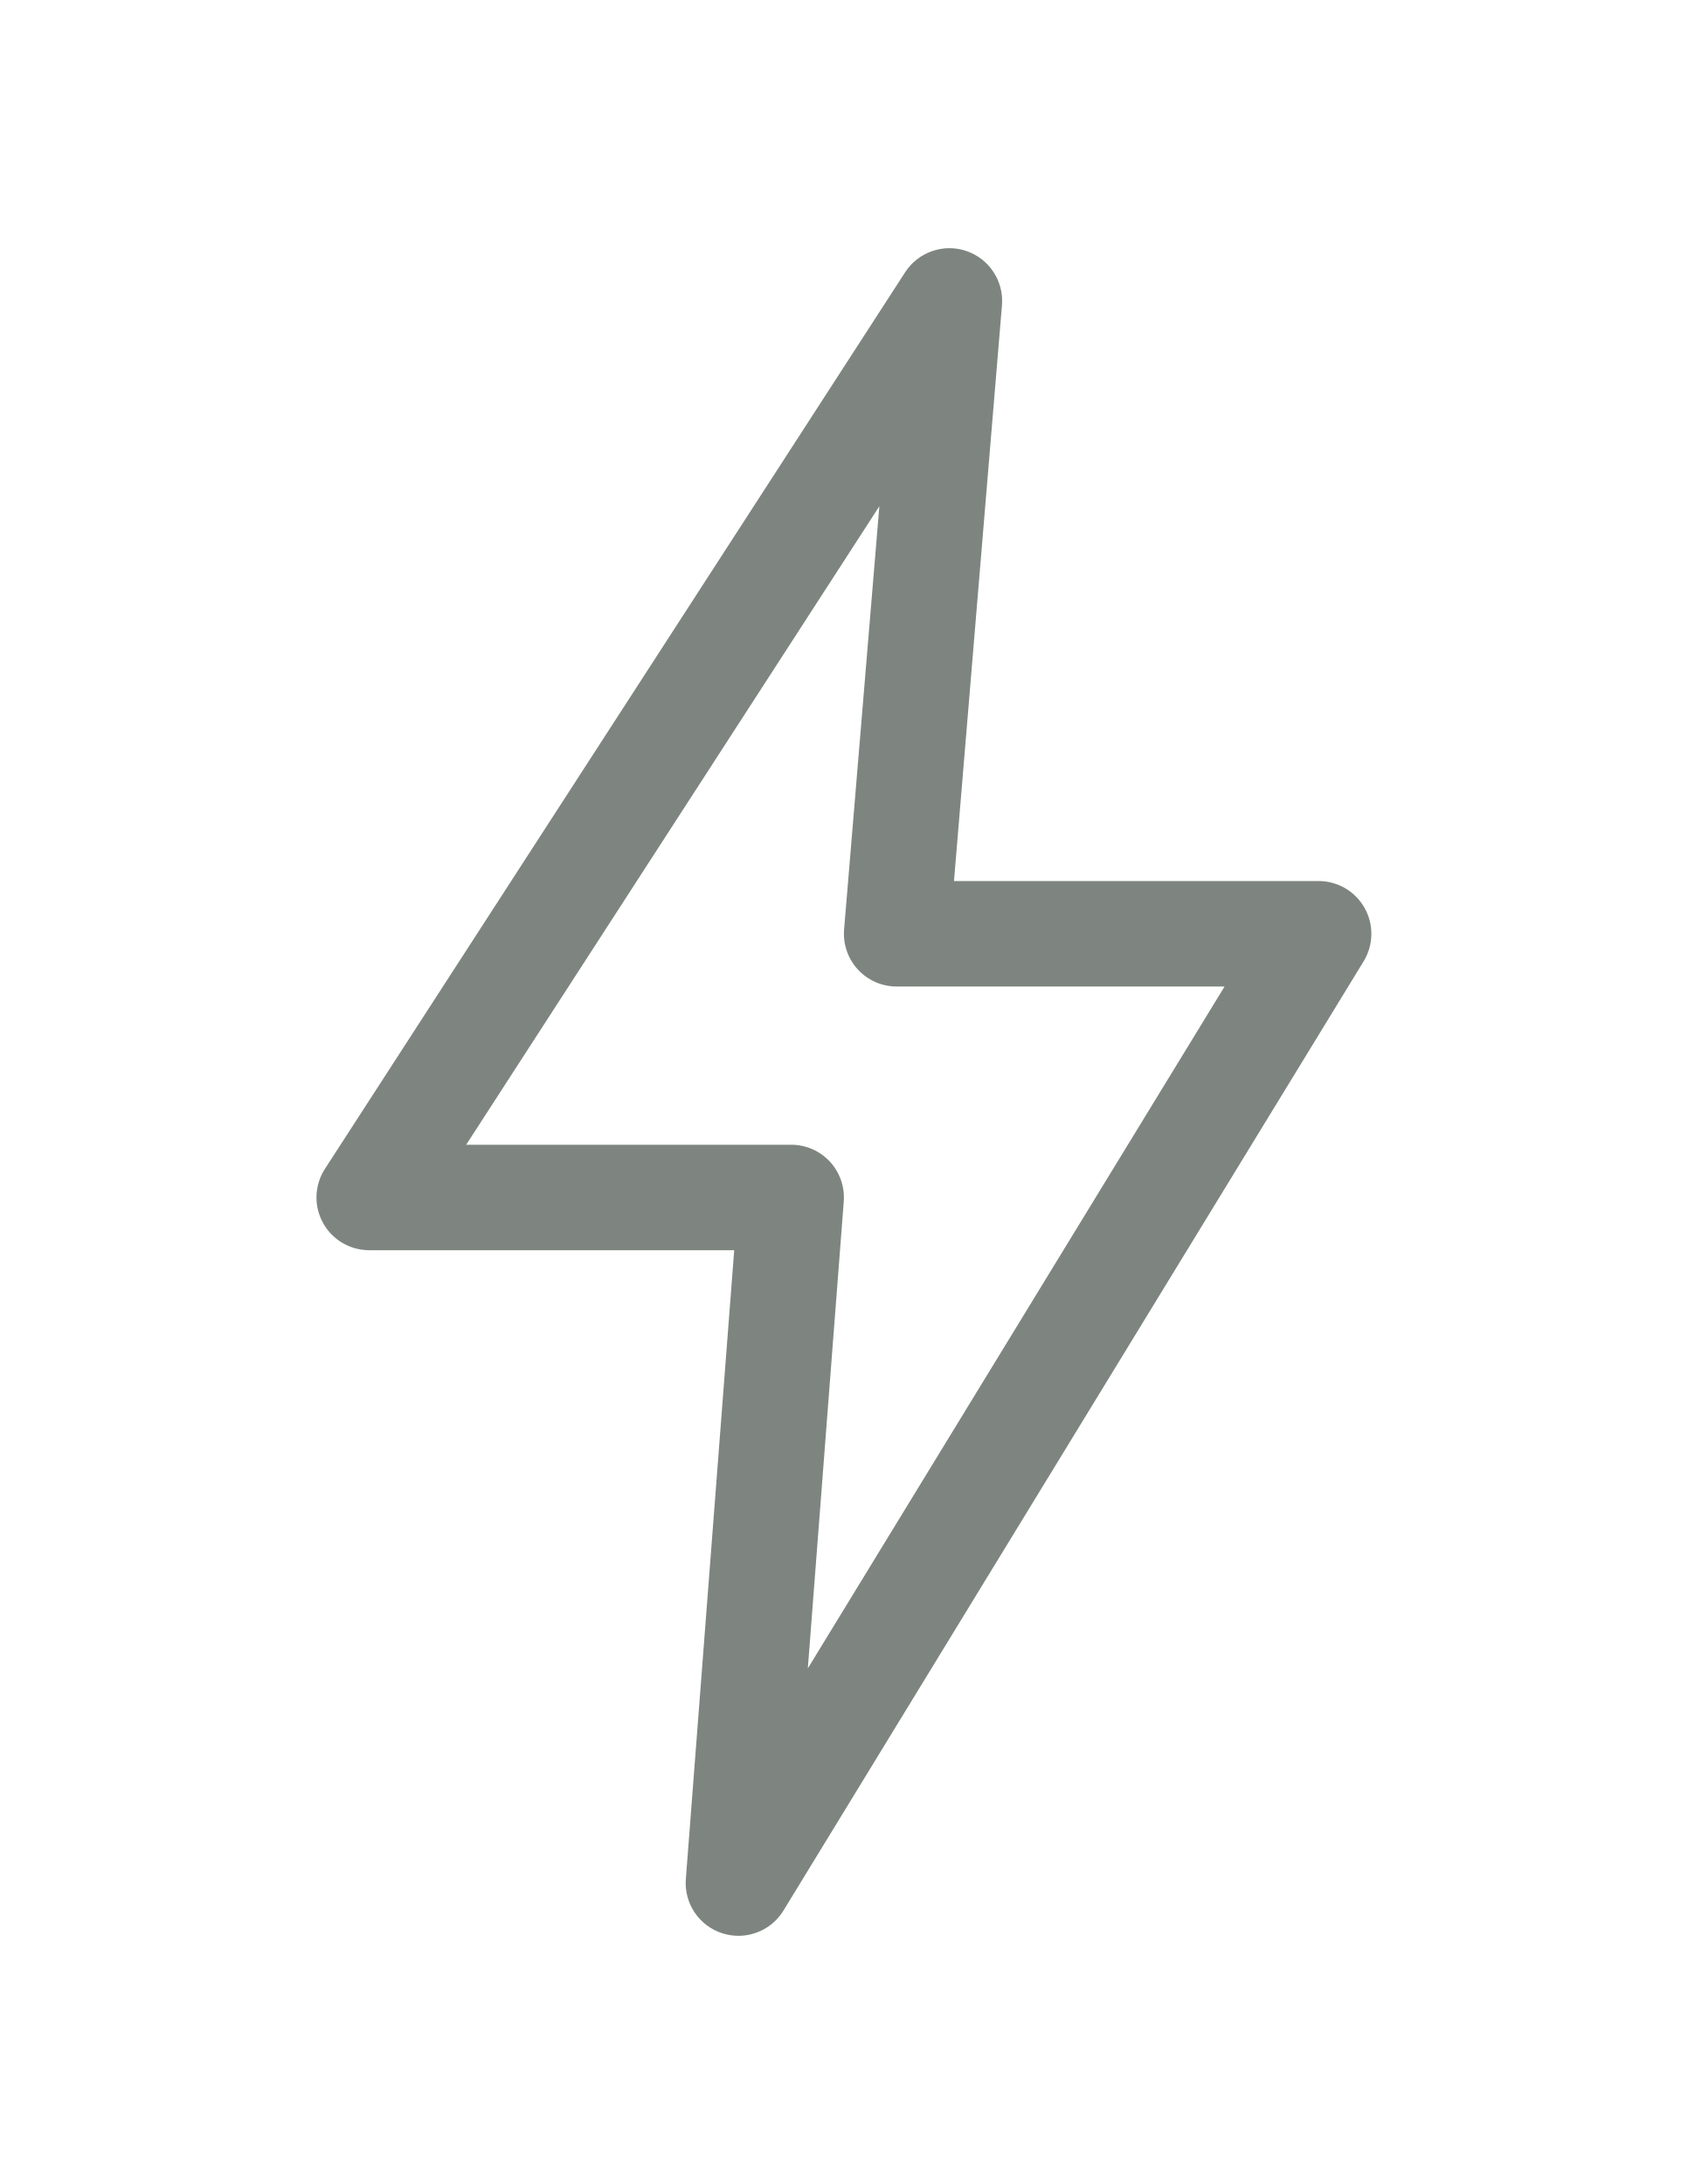
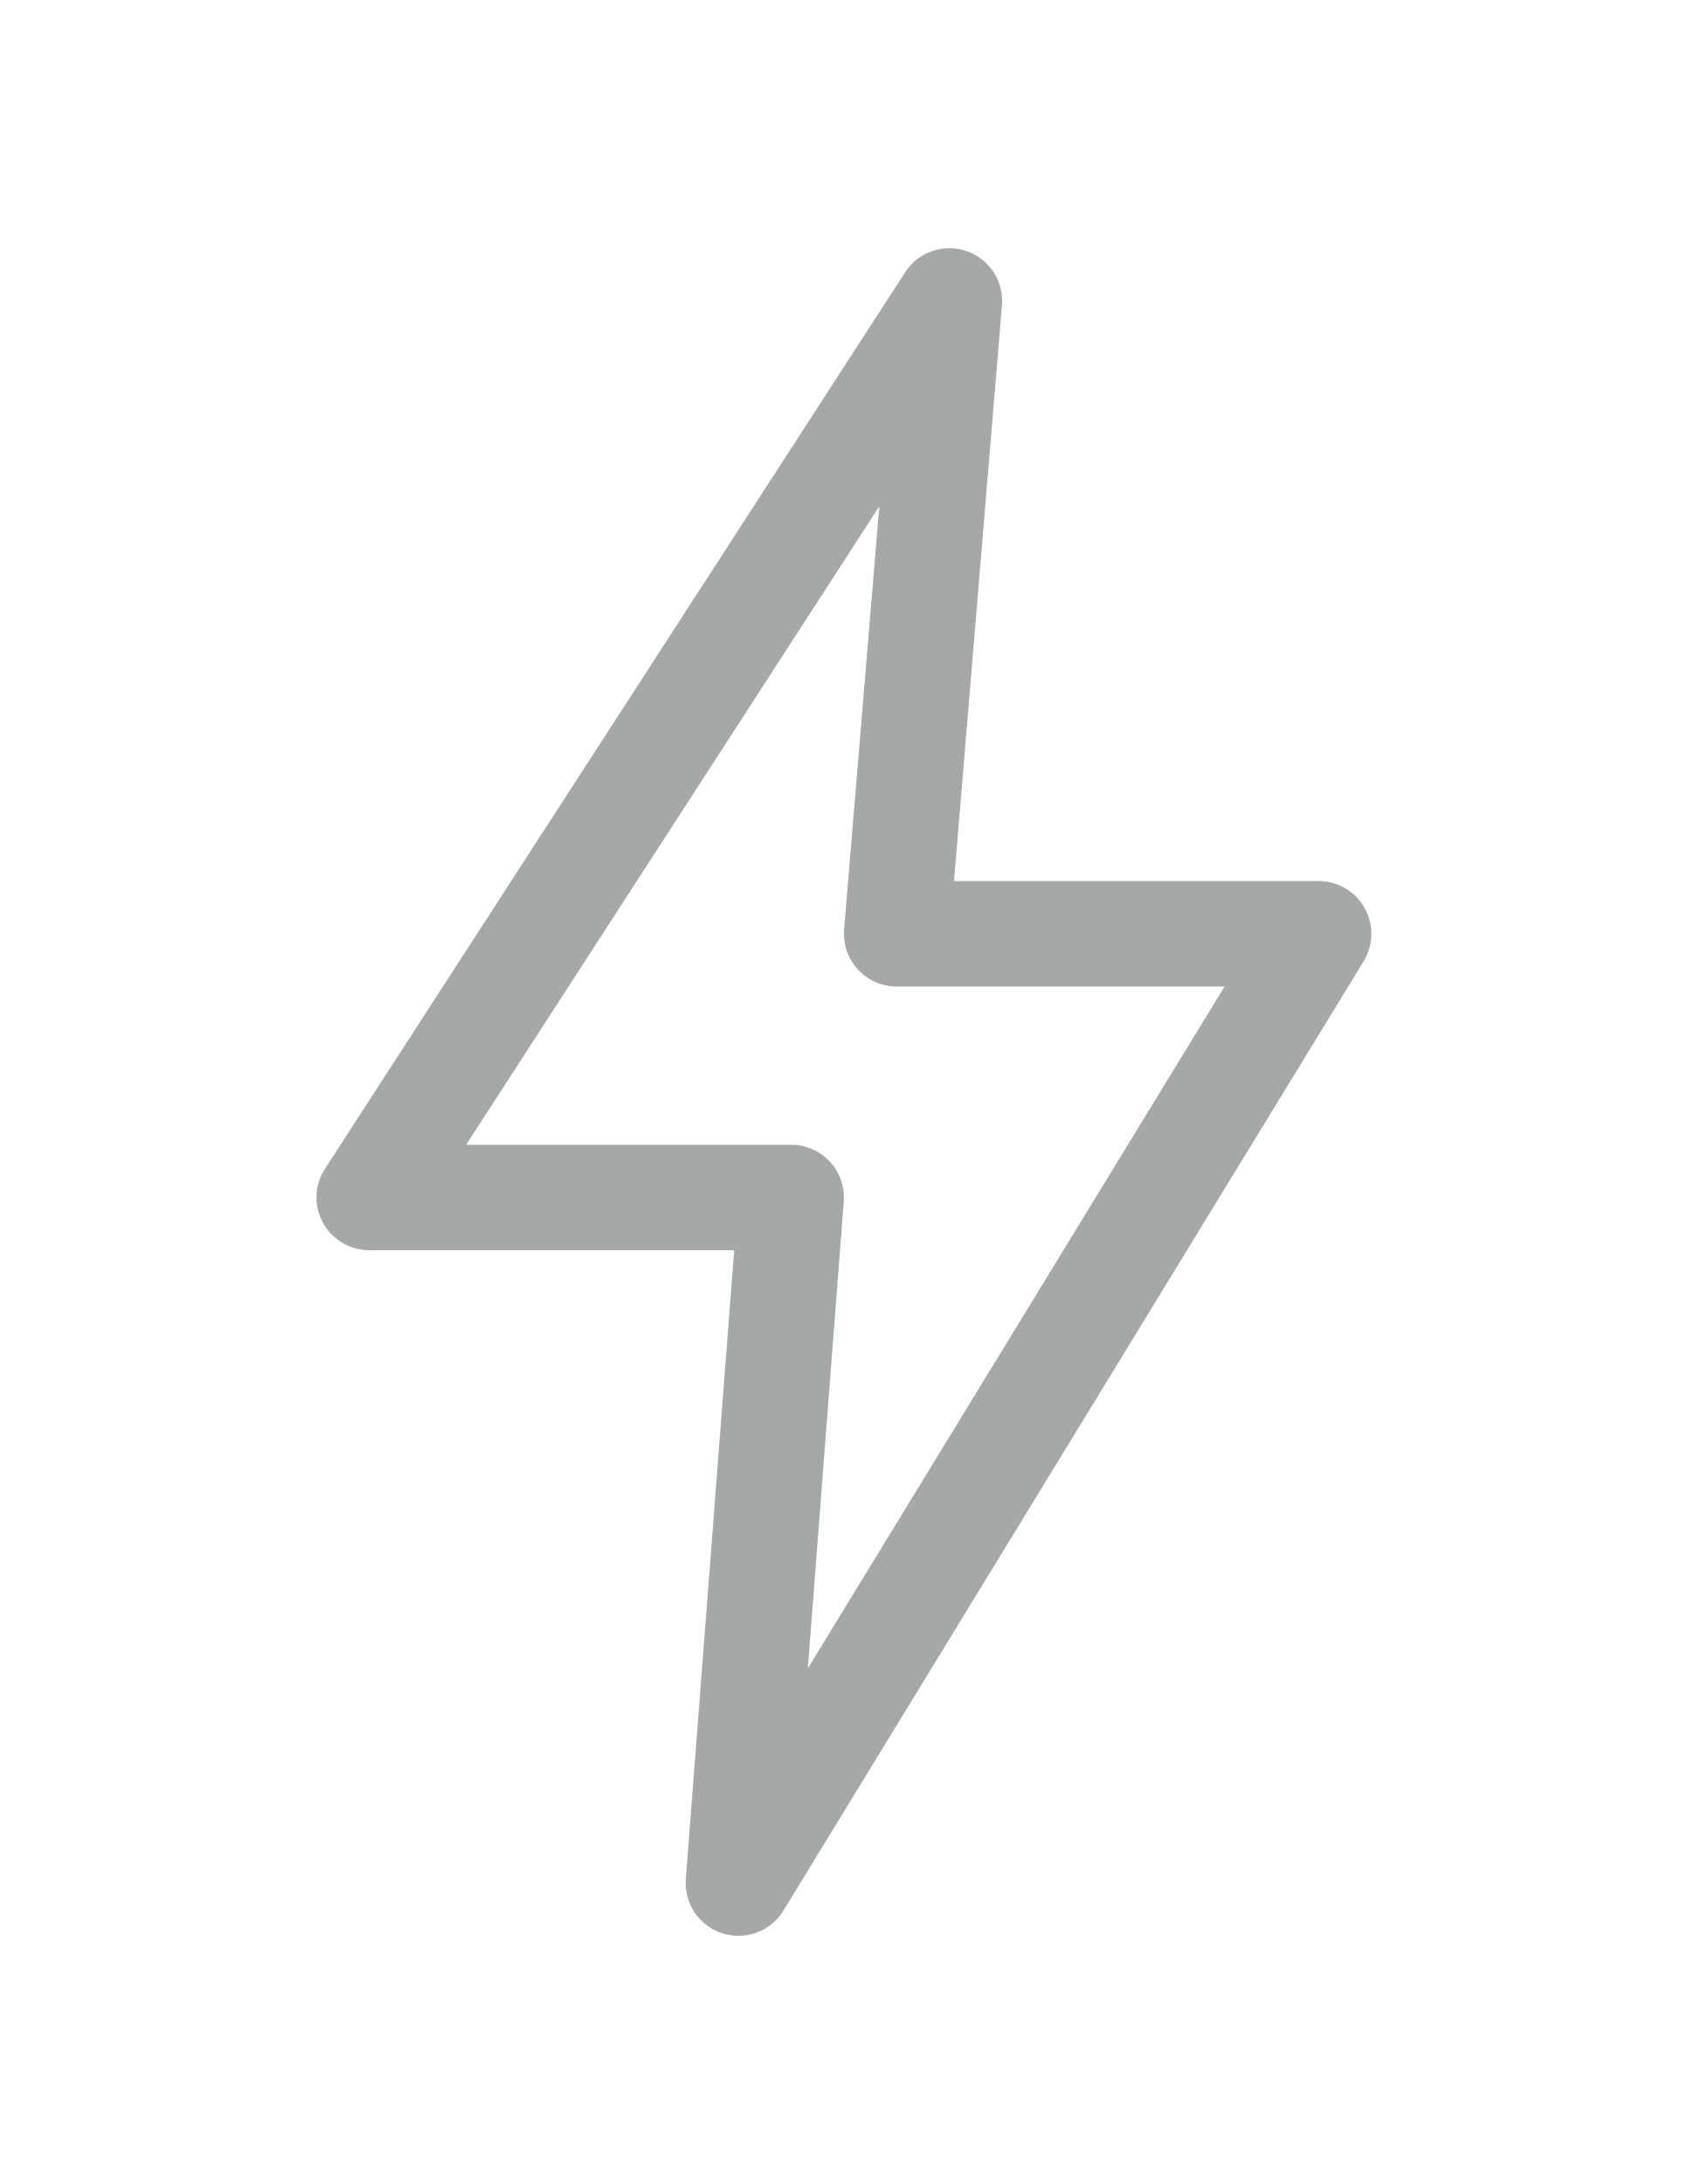
<svg xmlns="http://www.w3.org/2000/svg" version="1.1" id="Capa_1" x="0px" y="0px" width="612px" height="792px" viewBox="0 0 612 792" enable-background="new 0 0 612 792" xml:space="preserve">
-   <path fill="#7E8580" d="M494.8,329.27c-3.381-6.033-9.759-9.771-16.679-9.771H345.91l17.397-208.782  c0.729-8.74-4.585-16.854-12.886-19.684c-8.265-2.849-17.463,0.337-22.227,7.705L117.824,423.86  c-3.811,5.883-4.101,13.38-0.747,19.533c3.353,6.154,9.795,9.981,16.799,9.981h132.342l-17.537,228.033  c-0.682,8.814,4.771,16.949,13.186,19.667c1.942,0.625,3.922,0.926,5.883,0.926c6.519,0,12.774-3.353,16.323-9.151l210.372-344.247  C498.05,342.701,498.19,335.302,494.8,329.27L494.8,329.27z M292.916,605.01l13.026-169.292c0.411-5.313-1.419-10.554-5.033-14.467  c-3.623-3.903-8.712-6.127-14.035-6.127h-117.84l149.814-231.54l-12.784,153.456c-0.438,5.332,1.364,10.597,4.987,14.537  c3.623,3.933,8.721,6.172,14.072,6.172h118.895L292.916,605.01L292.916,605.01z" />
+   <g opacity="0.7">
+     <path fill="#7E8580" d="M494.8,329.27c-3.381-6.033-9.759-9.771-16.679-9.771H345.91l17.397-208.782  c0.729-8.74-4.585-16.854-12.886-19.684c-8.265-2.849-17.463,0.337-22.227,7.705L117.824,423.86  c-3.811,5.883-4.101,13.38-0.747,19.533c3.353,6.154,9.795,9.981,16.799,9.981h132.342l-17.537,228.033  c-0.682,8.814,4.771,16.949,13.186,19.667c1.942,0.625,3.922,0.926,5.883,0.926c6.519,0,12.774-3.353,16.323-9.151l210.372-344.247  C498.05,342.701,498.19,335.302,494.8,329.27L494.8,329.27z M292.916,605.01l13.026-169.292c0.411-5.313-1.419-10.554-5.033-14.467  c-3.623-3.903-8.712-6.127-14.035-6.127h-117.84l149.814-231.54l-12.784,153.456c-0.438,5.332,1.364,10.597,4.987,14.537  c3.623,3.933,8.721,6.172,14.072,6.172h118.895L292.916,605.01L292.916,605.01z" />
+   </g>
</svg>
